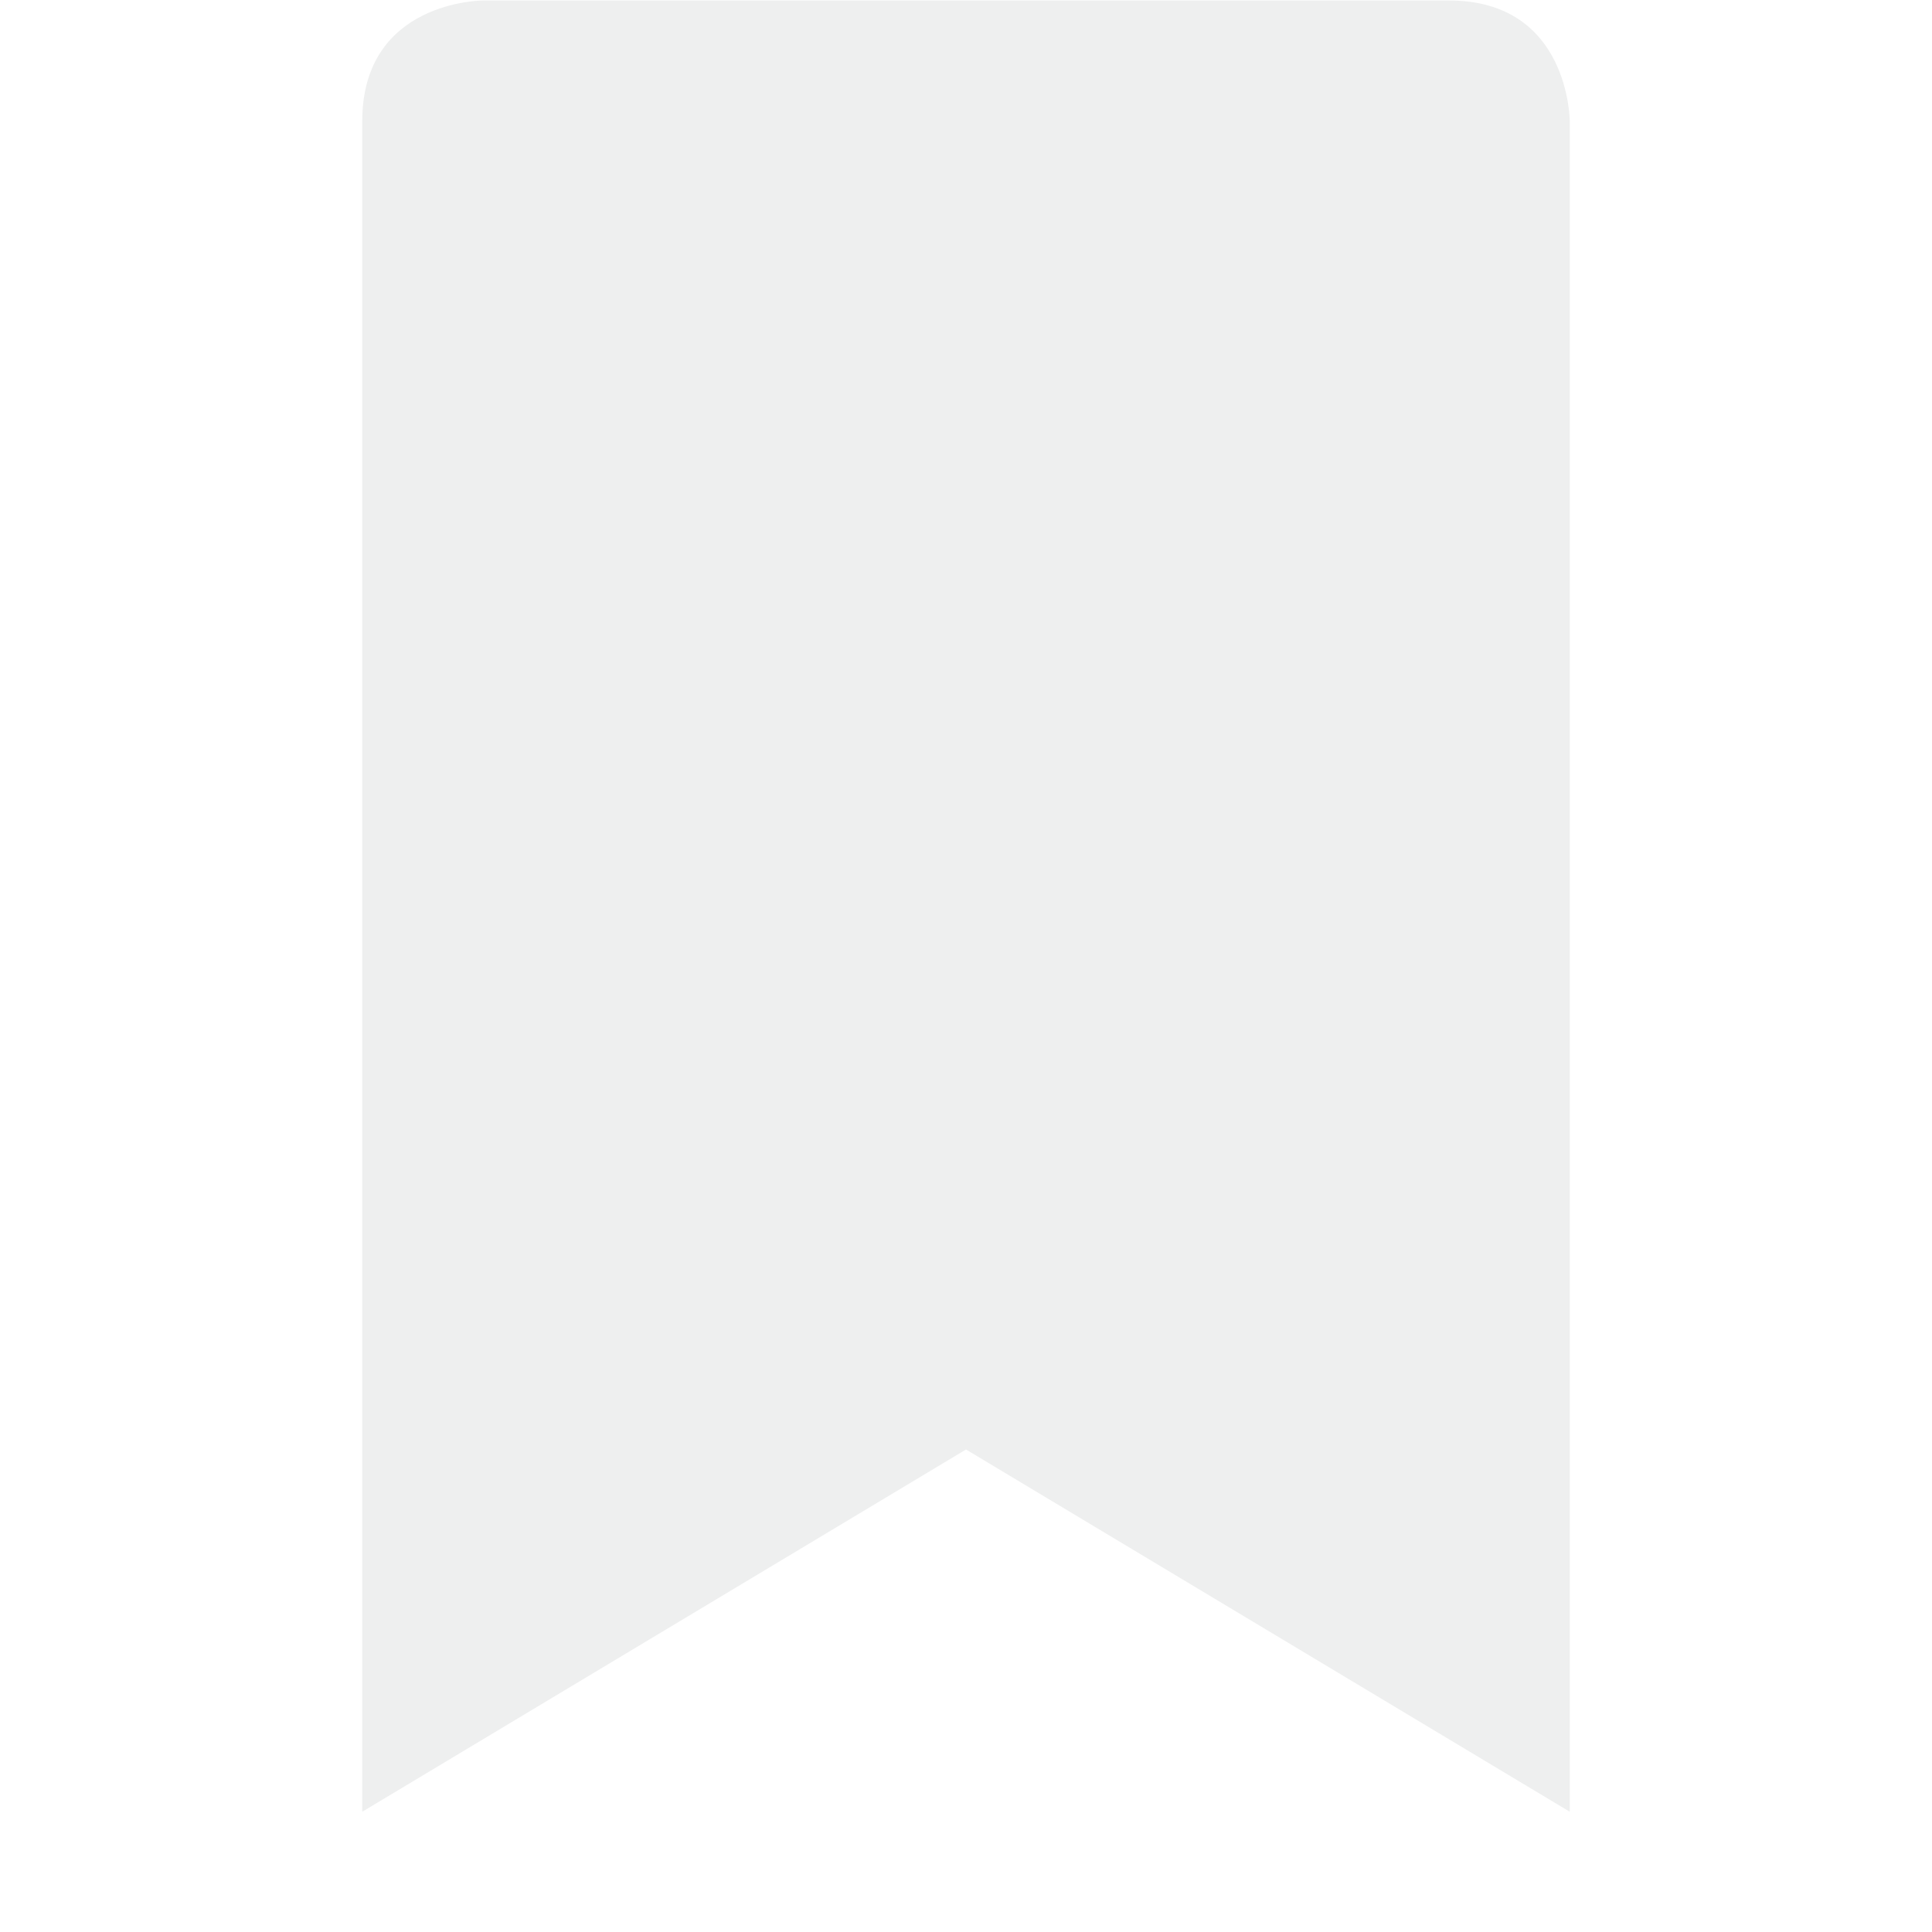
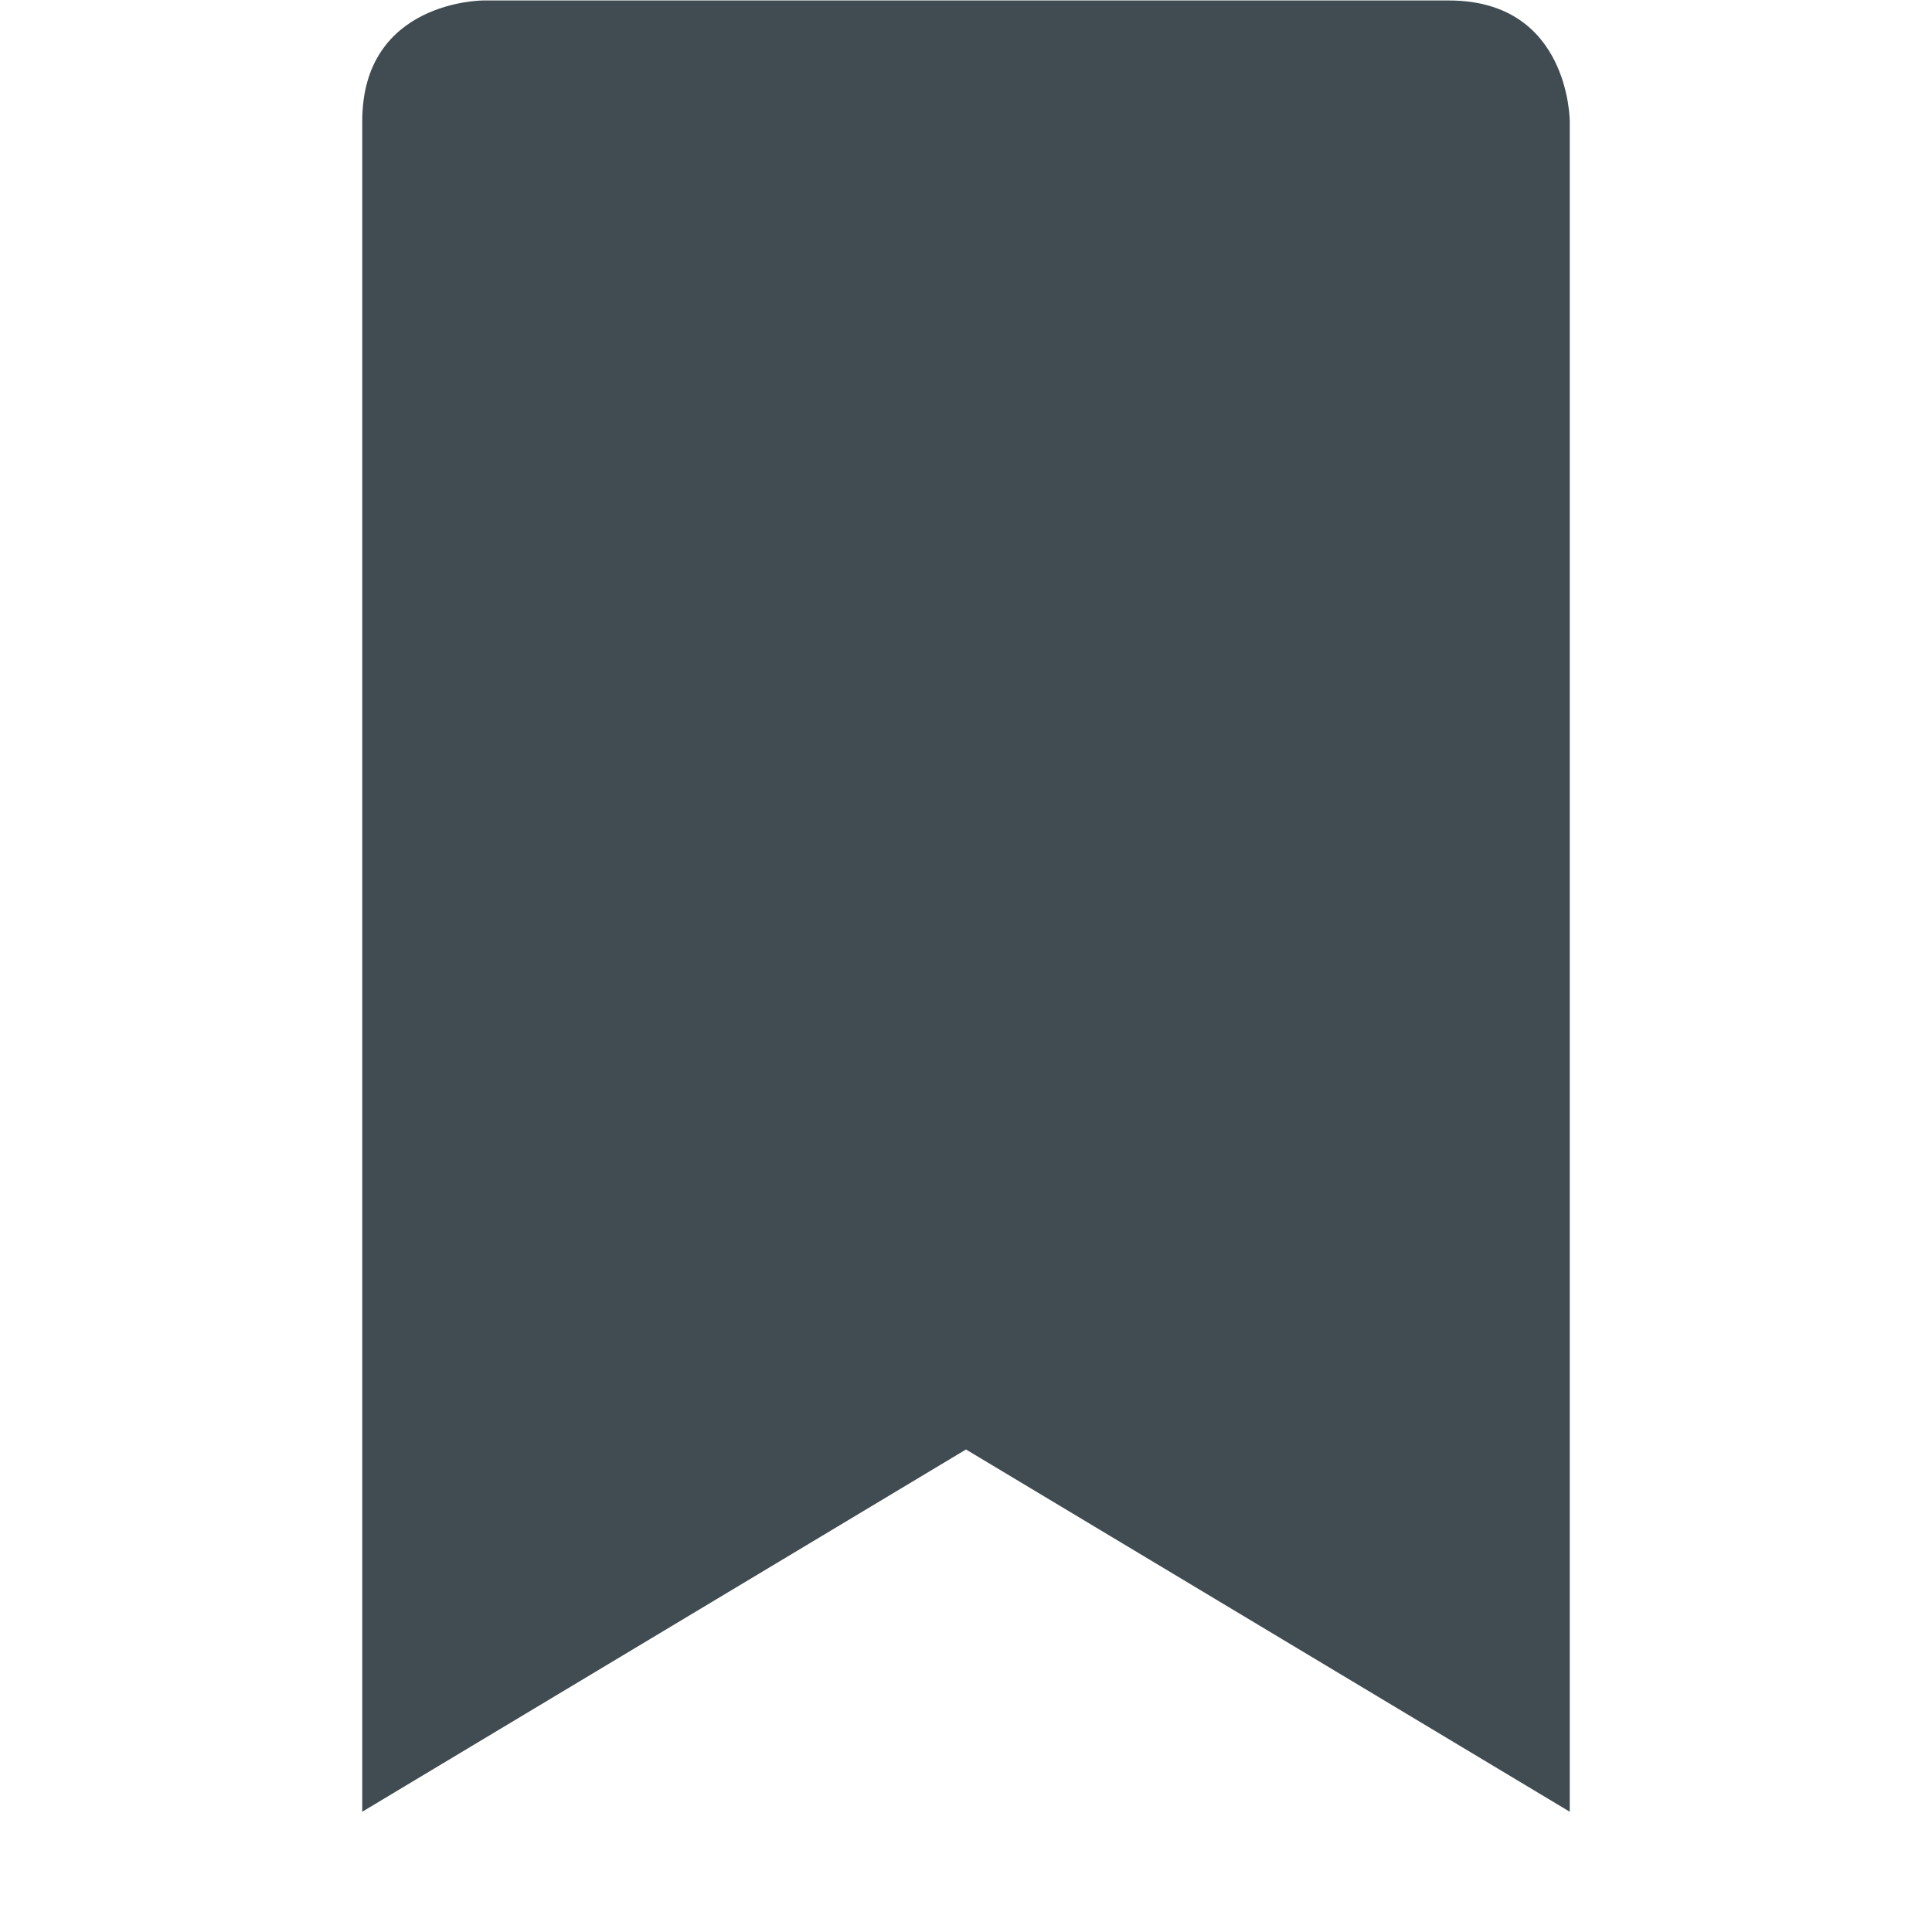
<svg xmlns="http://www.w3.org/2000/svg" width="16" height="16" viewBox="0 0 16 16" id="svg2" version="1.1">
  <defs id="defs4">
    <style type="text/css" id="current-color-scheme">
-    .ColorScheme-Text { color:#eeefef; } .ColorScheme-Highlight { color:#00bcd4; } .ColorScheme-ButtonBackground { color:#cfd8dc; }
+    .ColorScheme-Text { color:#414c52; } .ColorScheme-Highlight { color:#00bcd4; } .ColorScheme-ButtonBackground { color:#cfd8dc; }
  </style>
  </defs>
-   <path style="fill:#eeefef;opacity:1;fill-opacity:1" d="M 4 0.004 C 4 0.004 3 0.004 3 1.004 L 3 15.004 L 8 12.004 L 13 15.004 L 13 1.004 C 13 1.004 13 0.004 12 0.004 L 4 0.004 z " id="path4145" />
+   <path style="fill:#414c52;opacity:1;fill-opacity:1" d="M 4 0.004 C 4 0.004 3 0.004 3 1.004 L 3 15.004 L 8 12.004 L 13 15.004 L 13 1.004 C 13 1.004 13 0.004 12 0.004 L 4 0.004 z " id="path4145" />
</svg>
